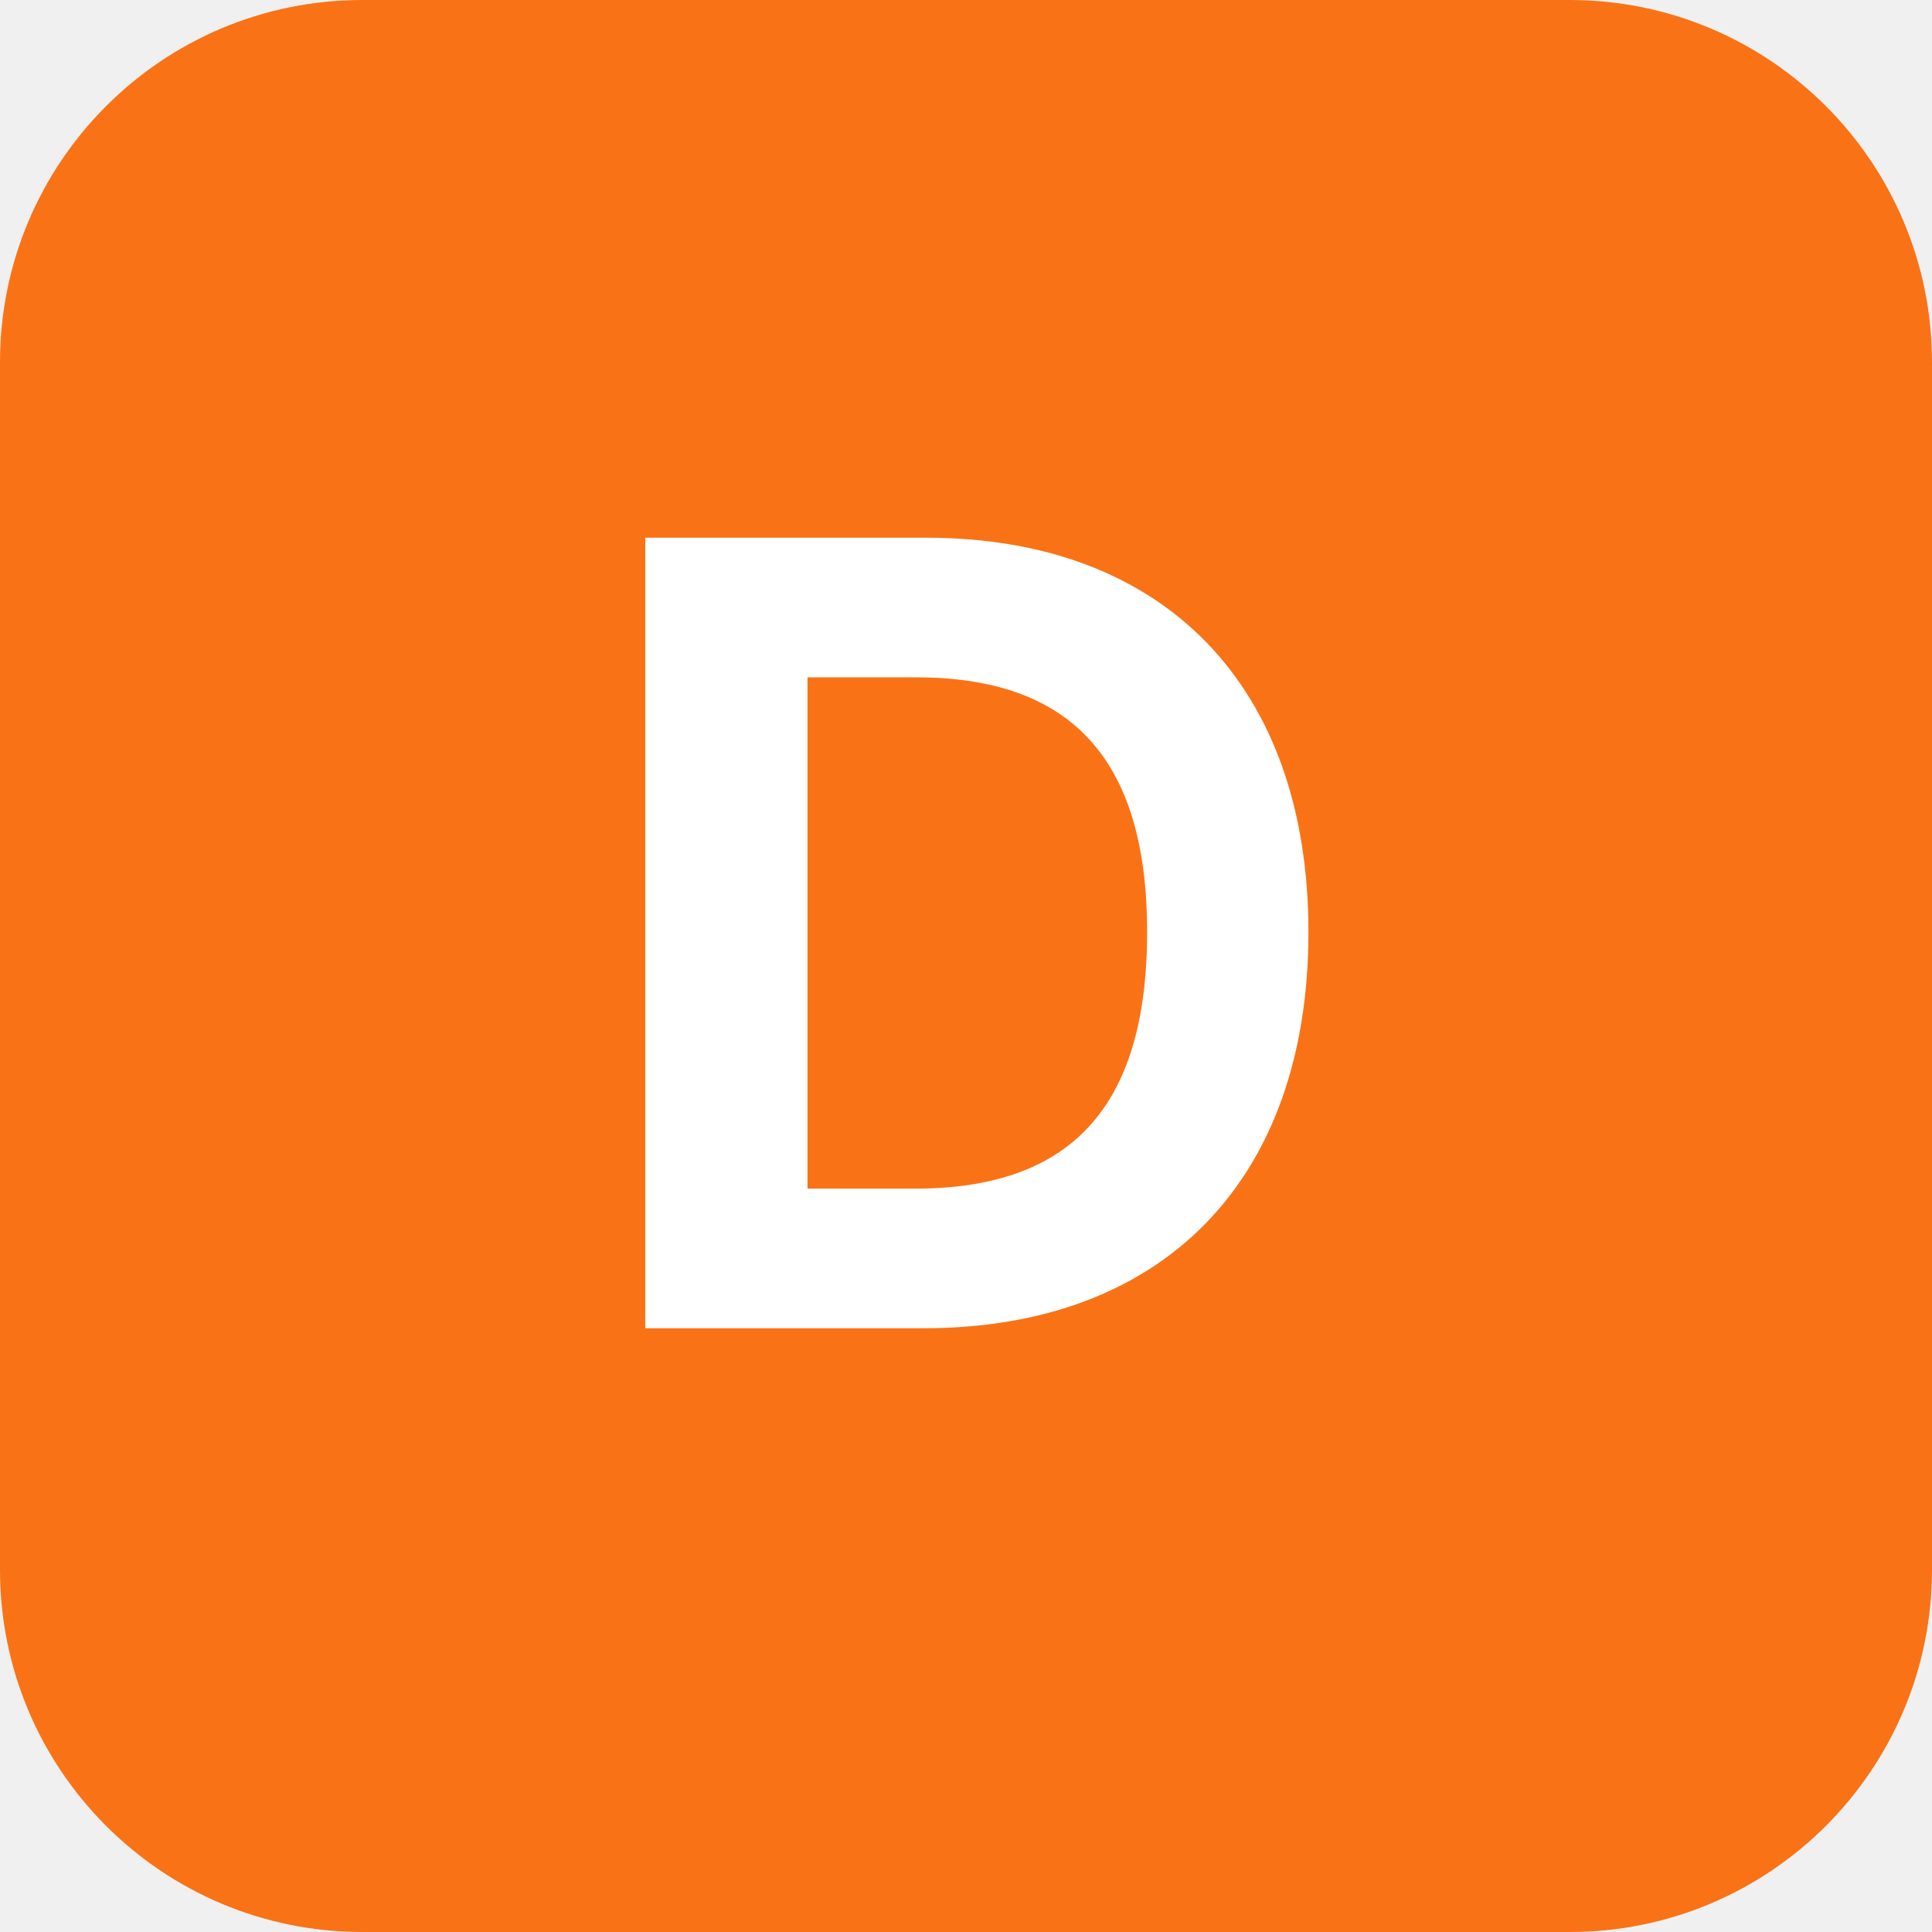
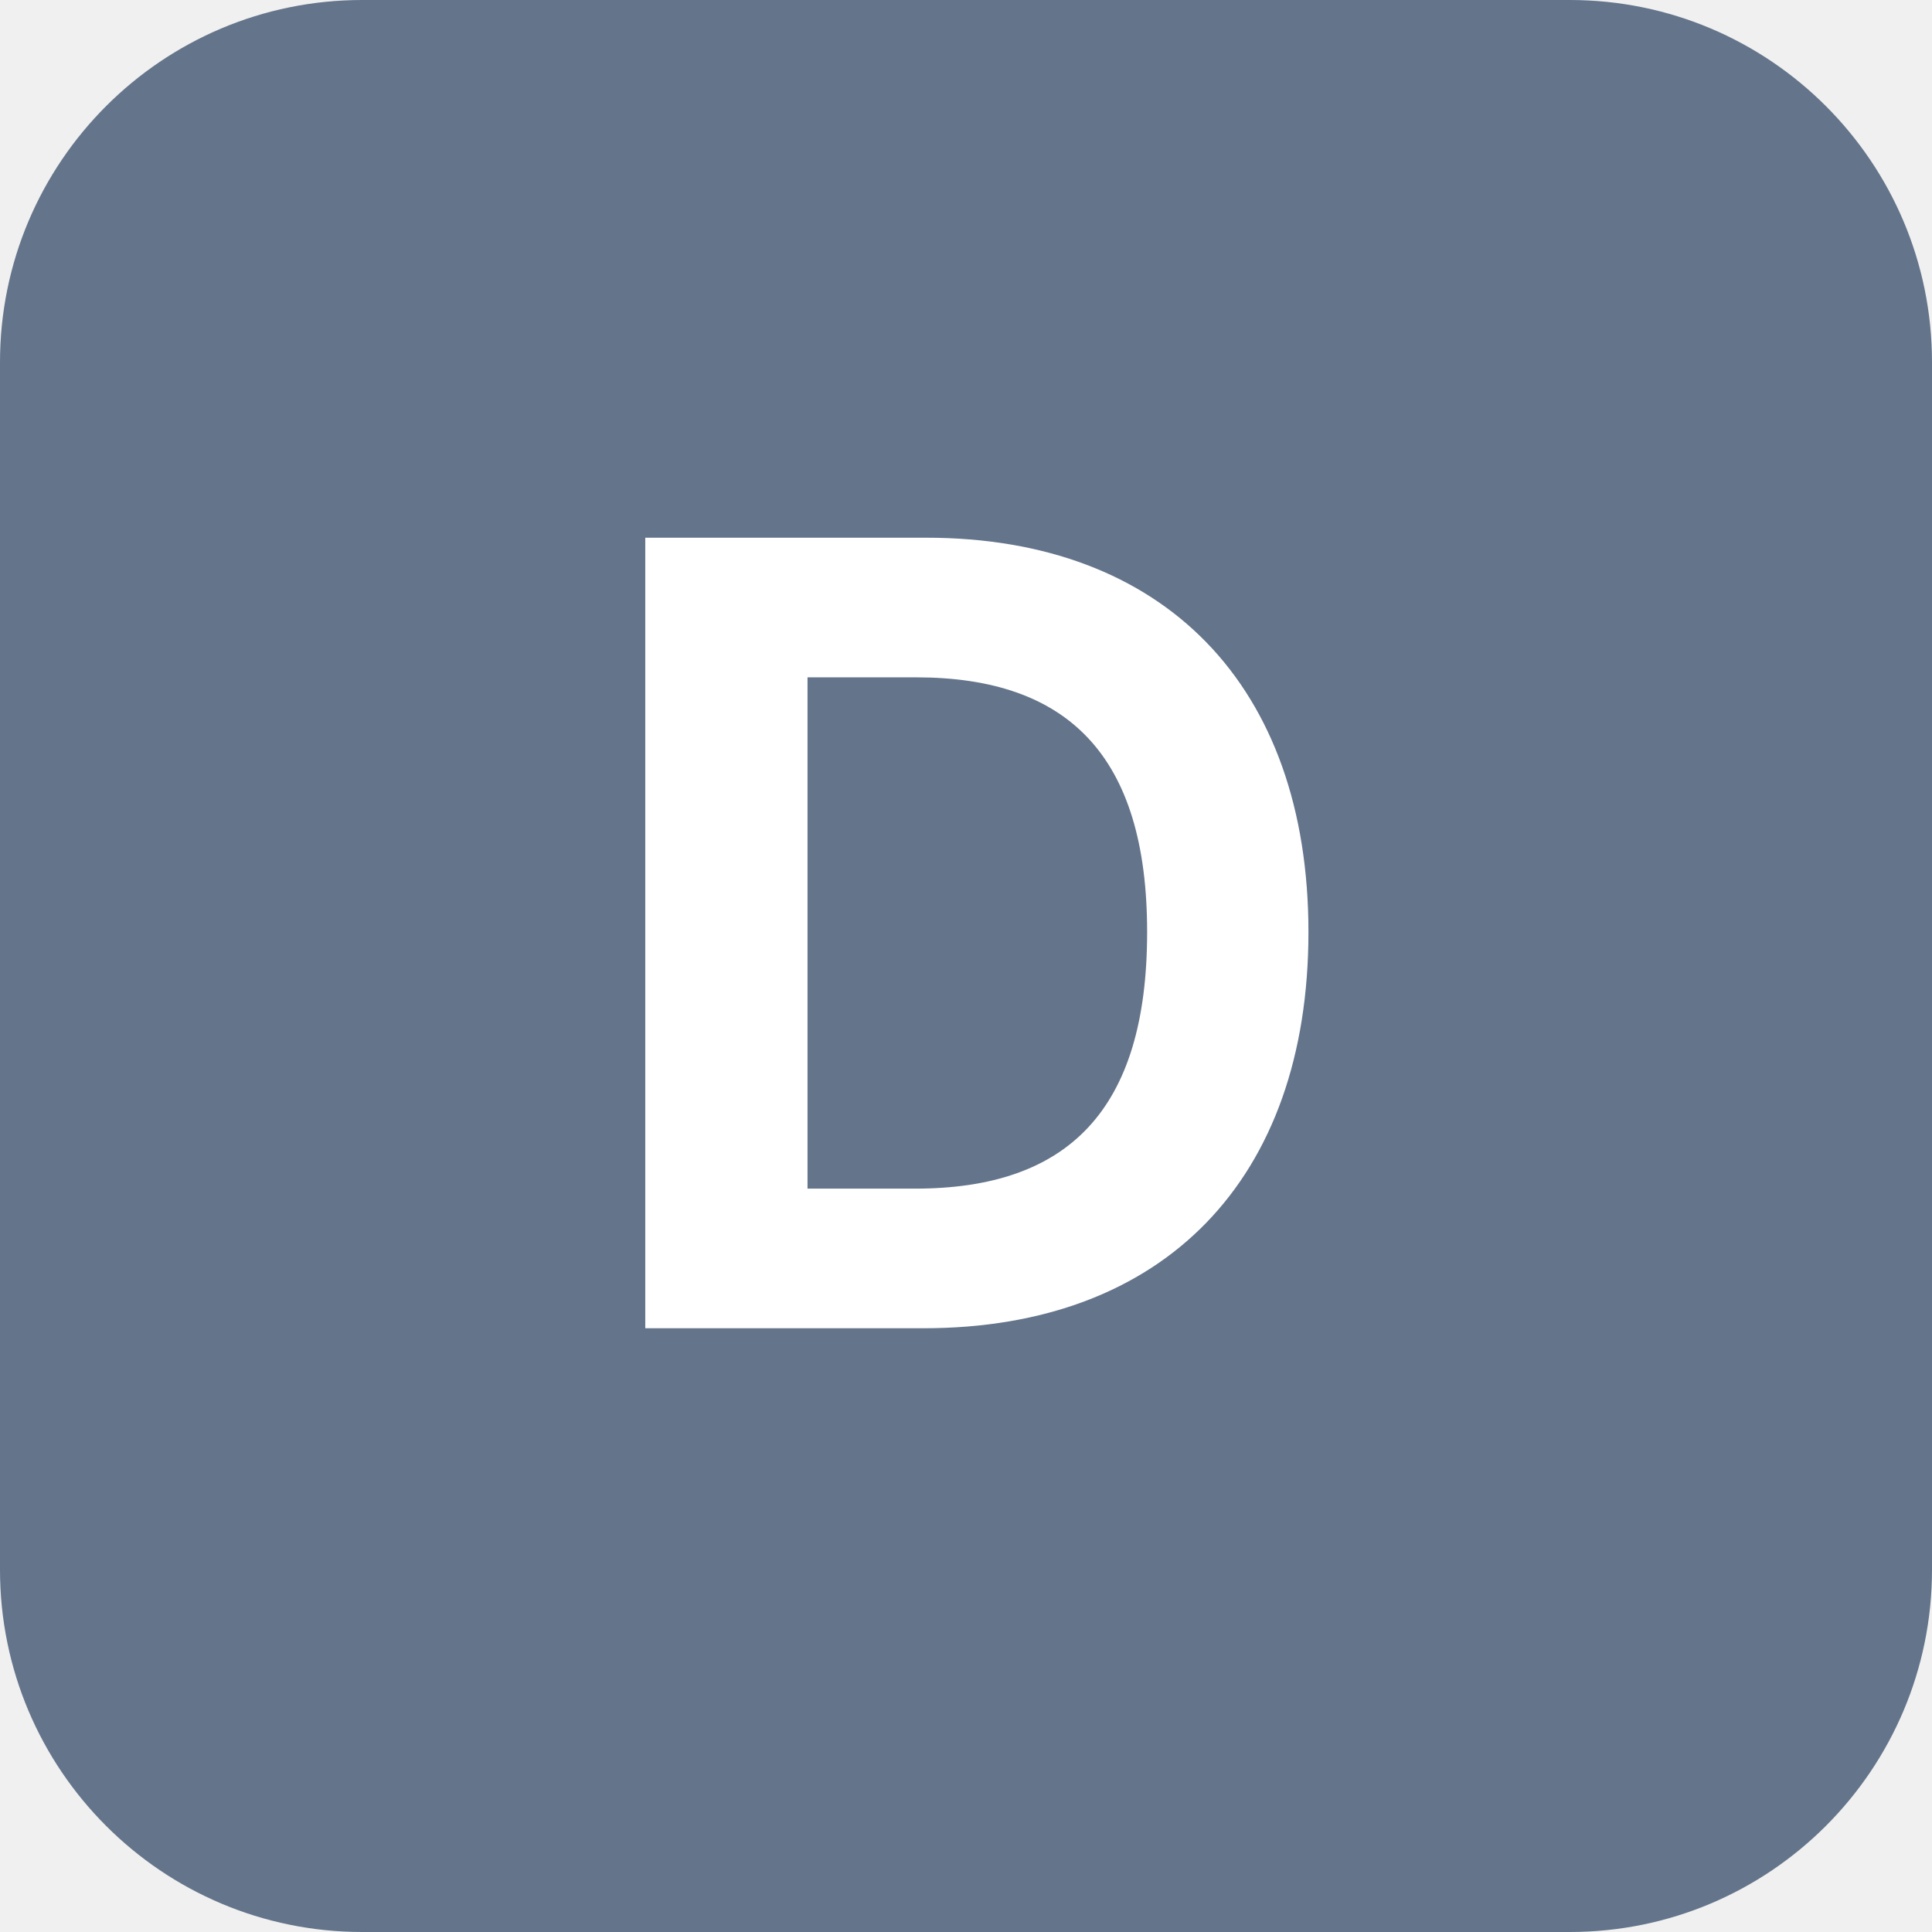
<svg xmlns="http://www.w3.org/2000/svg" viewBox="0 0 32 32" width="32" height="32">
-   <rect width="32" height="32" rx="6" fill="#f97316" />
+   <rect width="32" height="32" rx="6" fill="#64748b" />
  <text x="16" y="22" text-anchor="middle" fill="white" font-family="system-ui, -apple-system, sans-serif" font-weight="700" font-size="18">D</text>
</svg>
